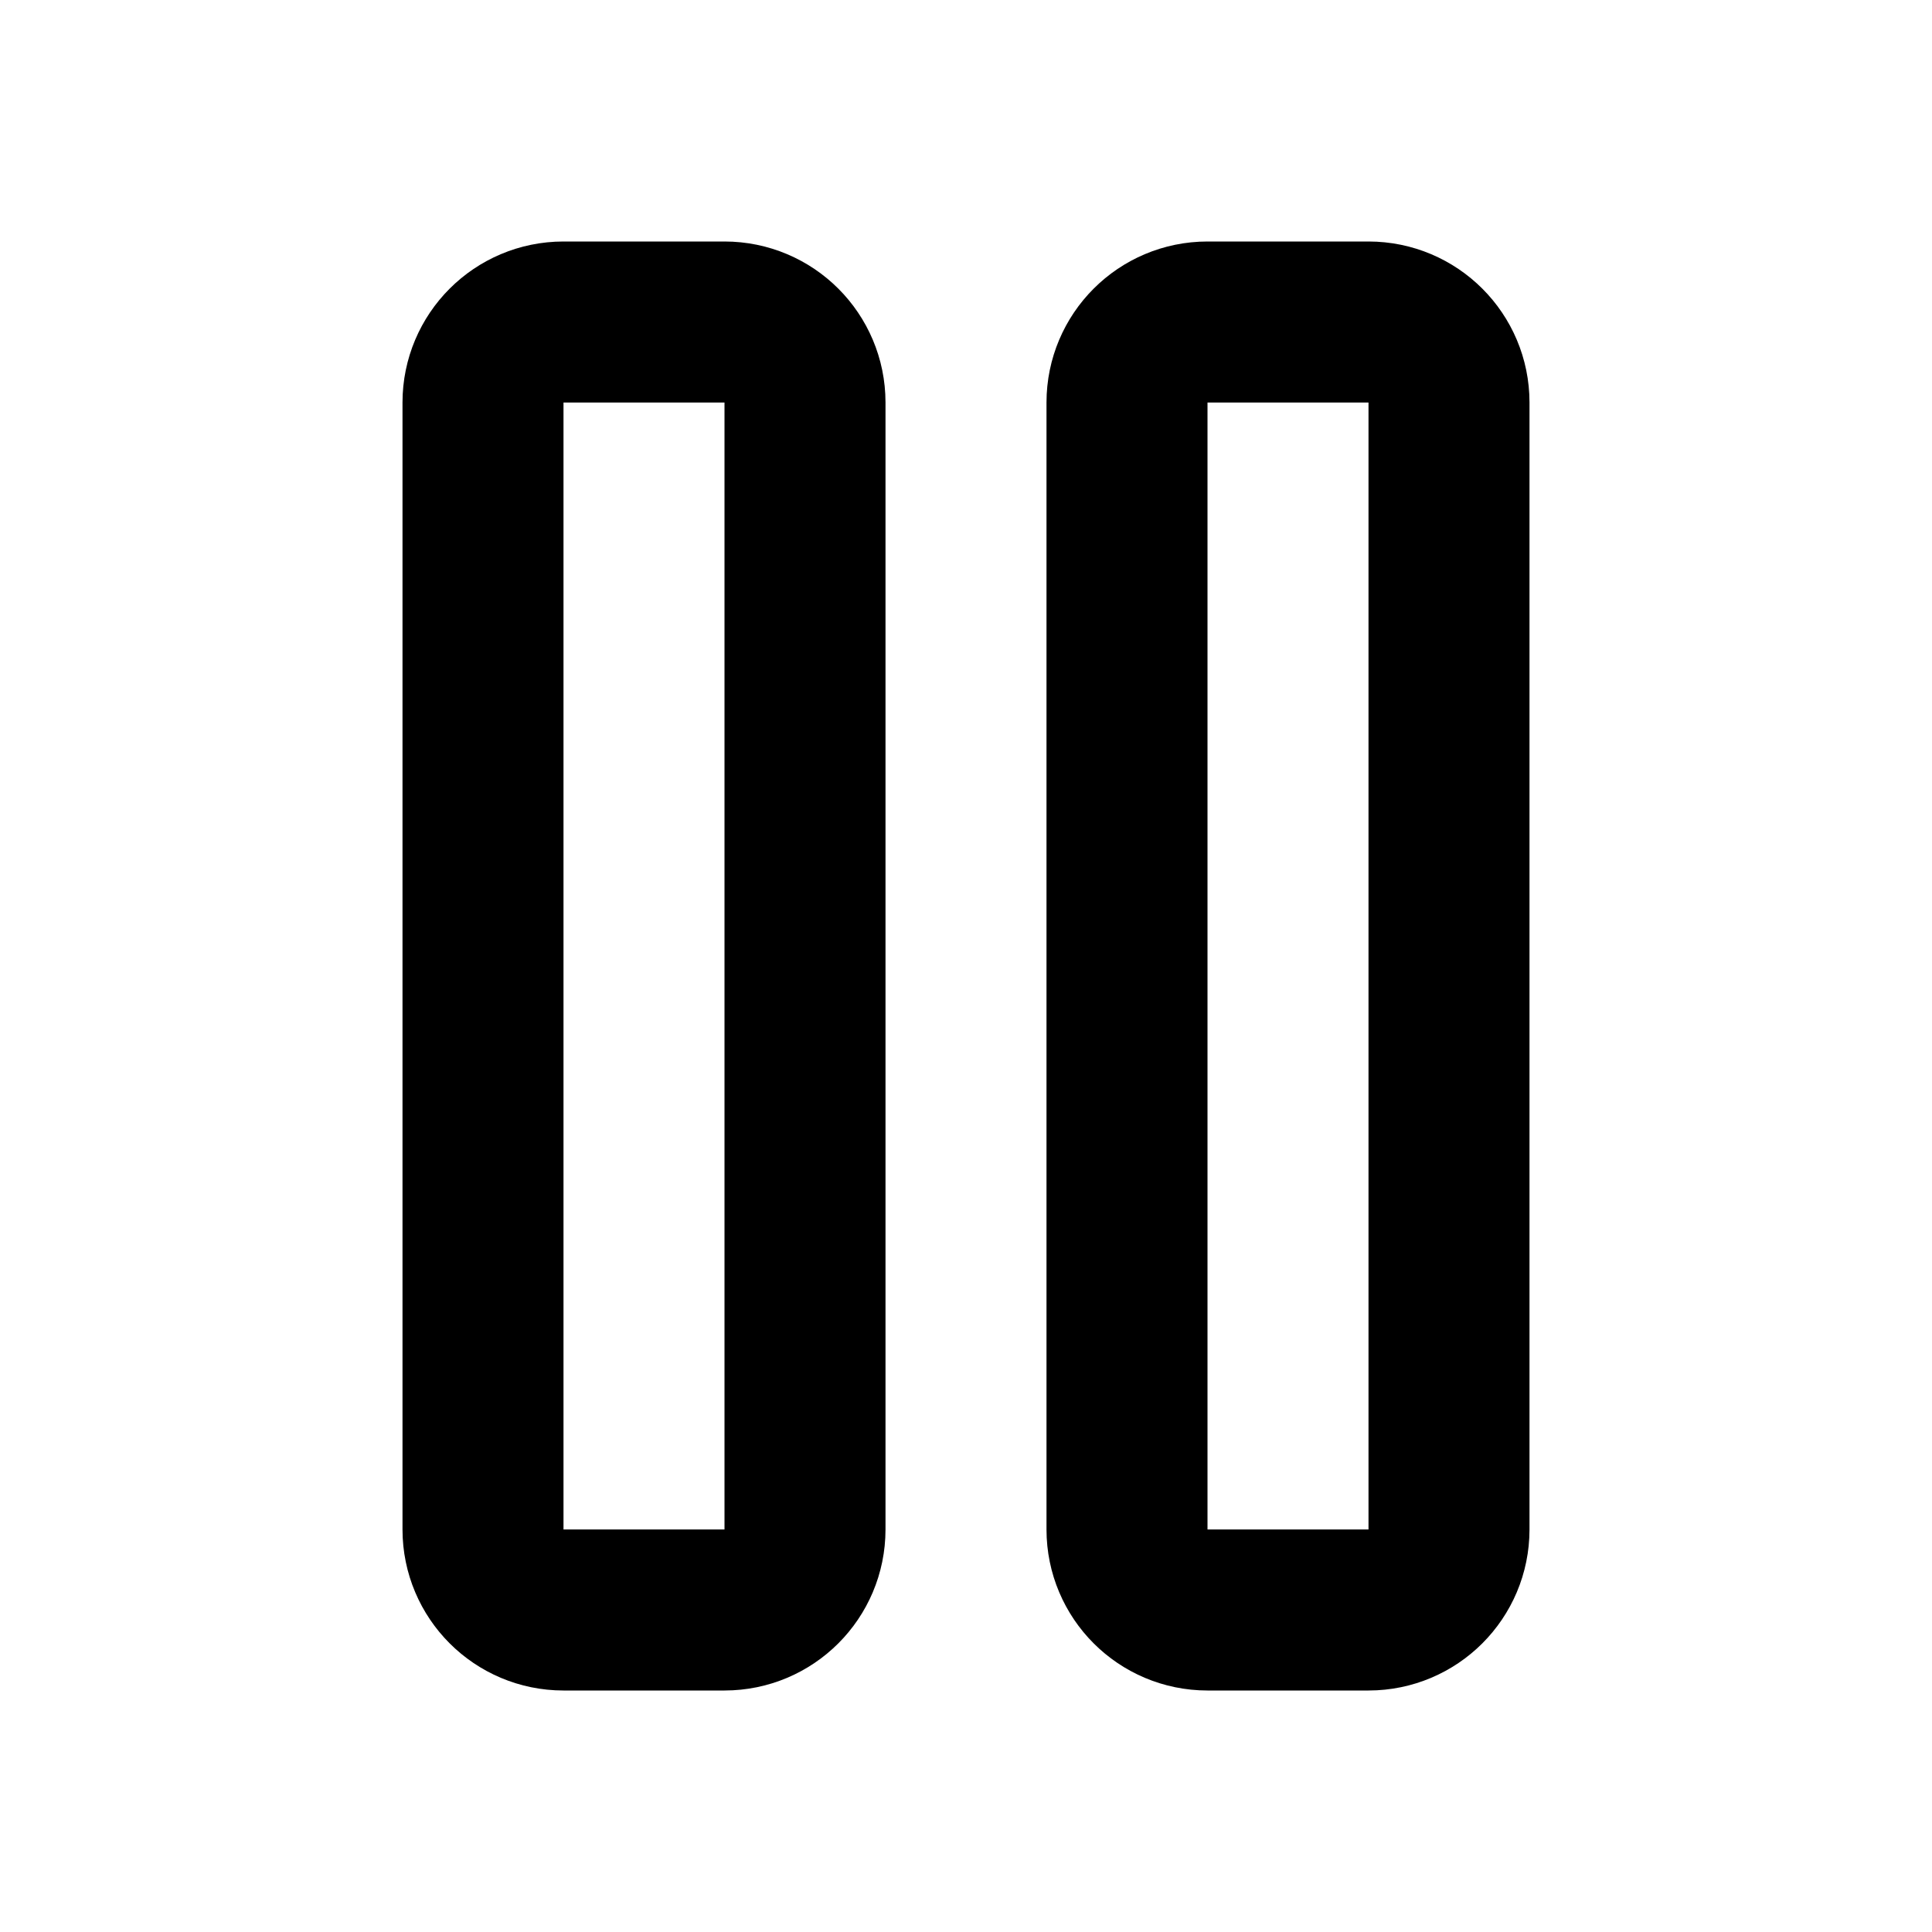
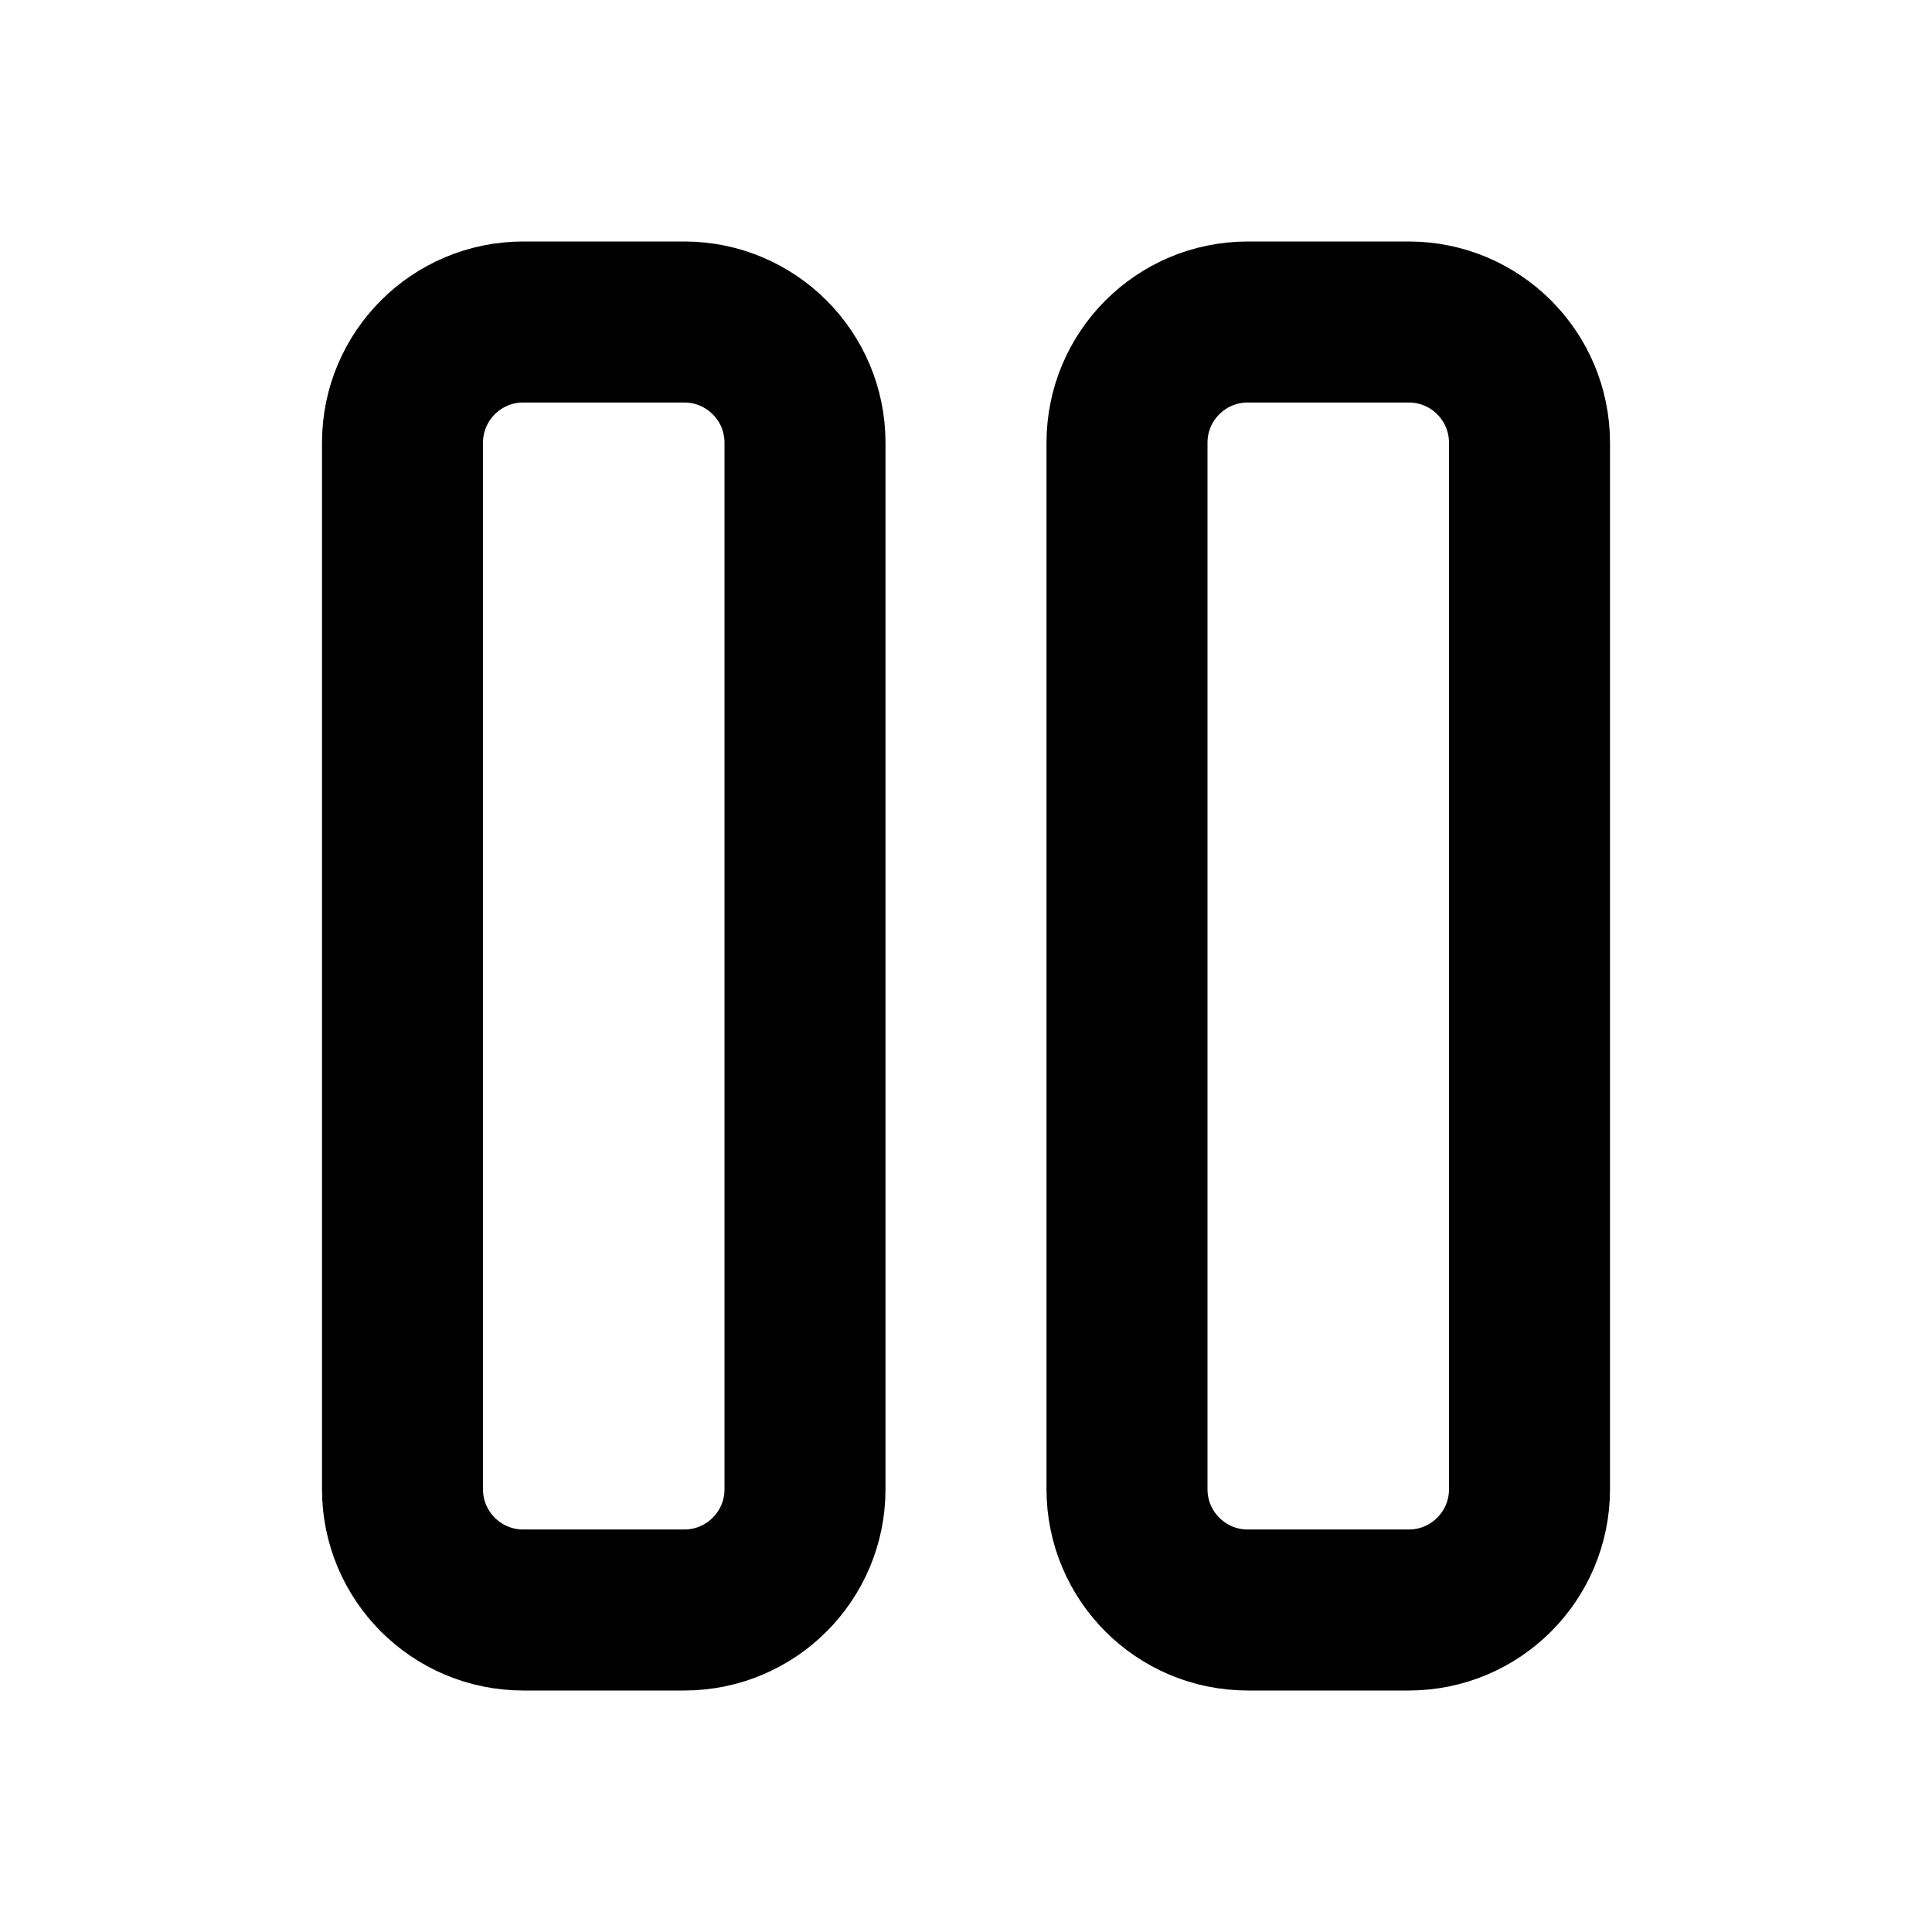
<svg xmlns="http://www.w3.org/2000/svg" width="24" height="24" viewBox="0 0 24 24" fill="none" stroke="currentColor" stroke-width="2" stroke-linecap="round" stroke-linejoin="round">
-   <rect x="6" y="4" width="4" height="16" rx="1" />
-   <rect x="14" y="4" width="4" height="16" rx="1" />
+   <rect x="5" y="4" width="5" height="16" rx="1.5" />
+   <rect x="14" y="4" width="5" height="16" rx="1.5" />
</svg>
